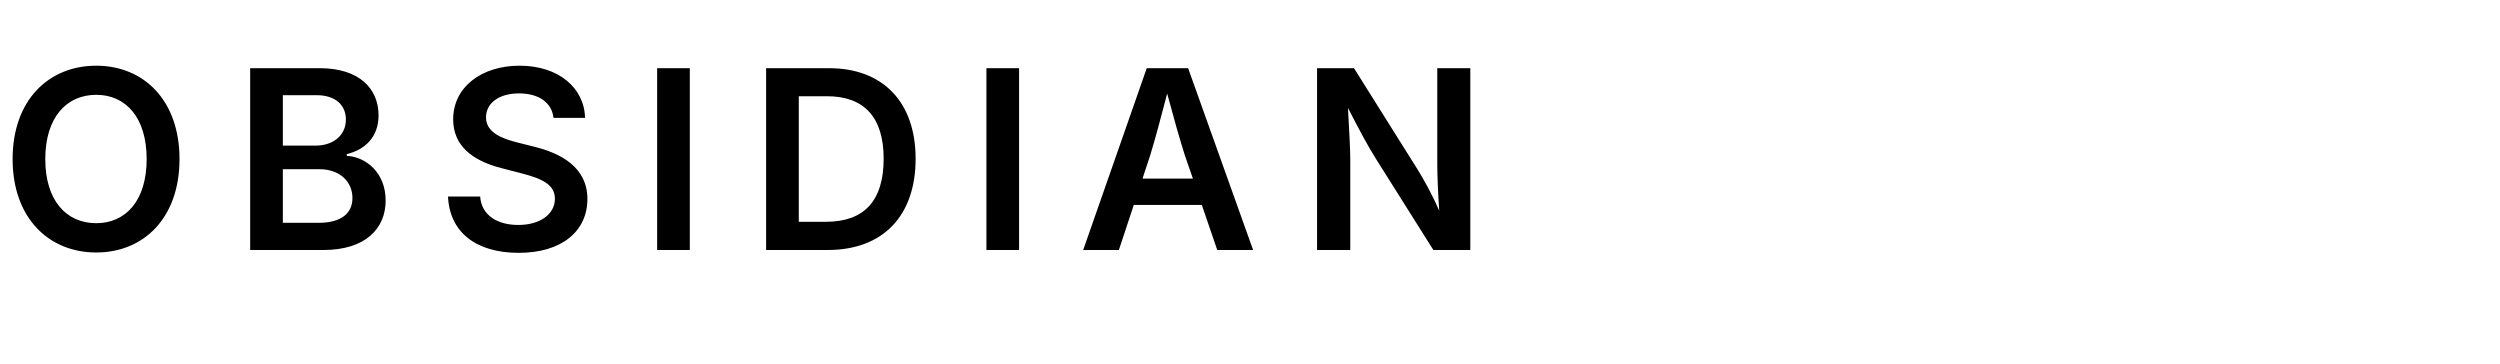
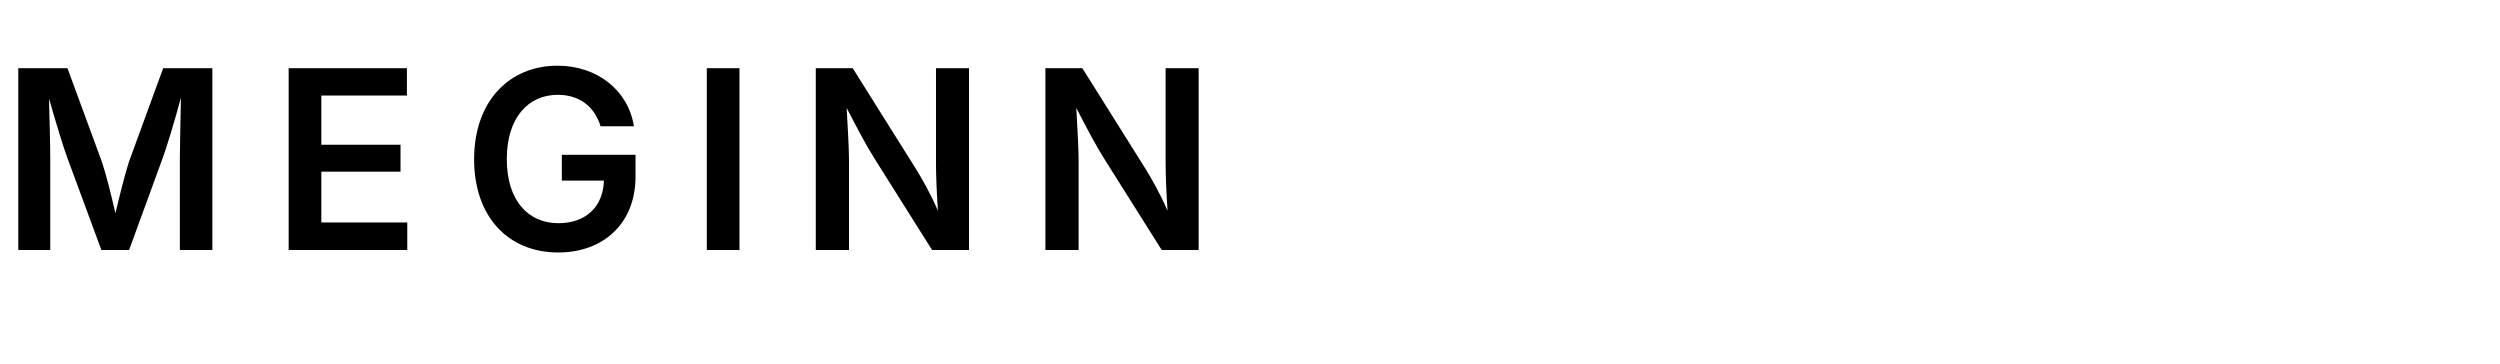
<svg xmlns="http://www.w3.org/2000/svg" viewBox="0 0 220 32" fill="none">
-   <text x="0" y="22" font-family="Inter, -apple-system, 'Segoe UI', sans-serif" font-weight="600" font-size="22" letter-spacing="3.5" fill="currentColor">OBSIDIAN</text>
+   <text x="0" y="22" font-family="Inter, -apple-system, 'Segoe UI', sans-serif" font-weight="600" font-size="22" letter-spacing="3.5" fill="currentColor">MEGINN</text>
</svg>
